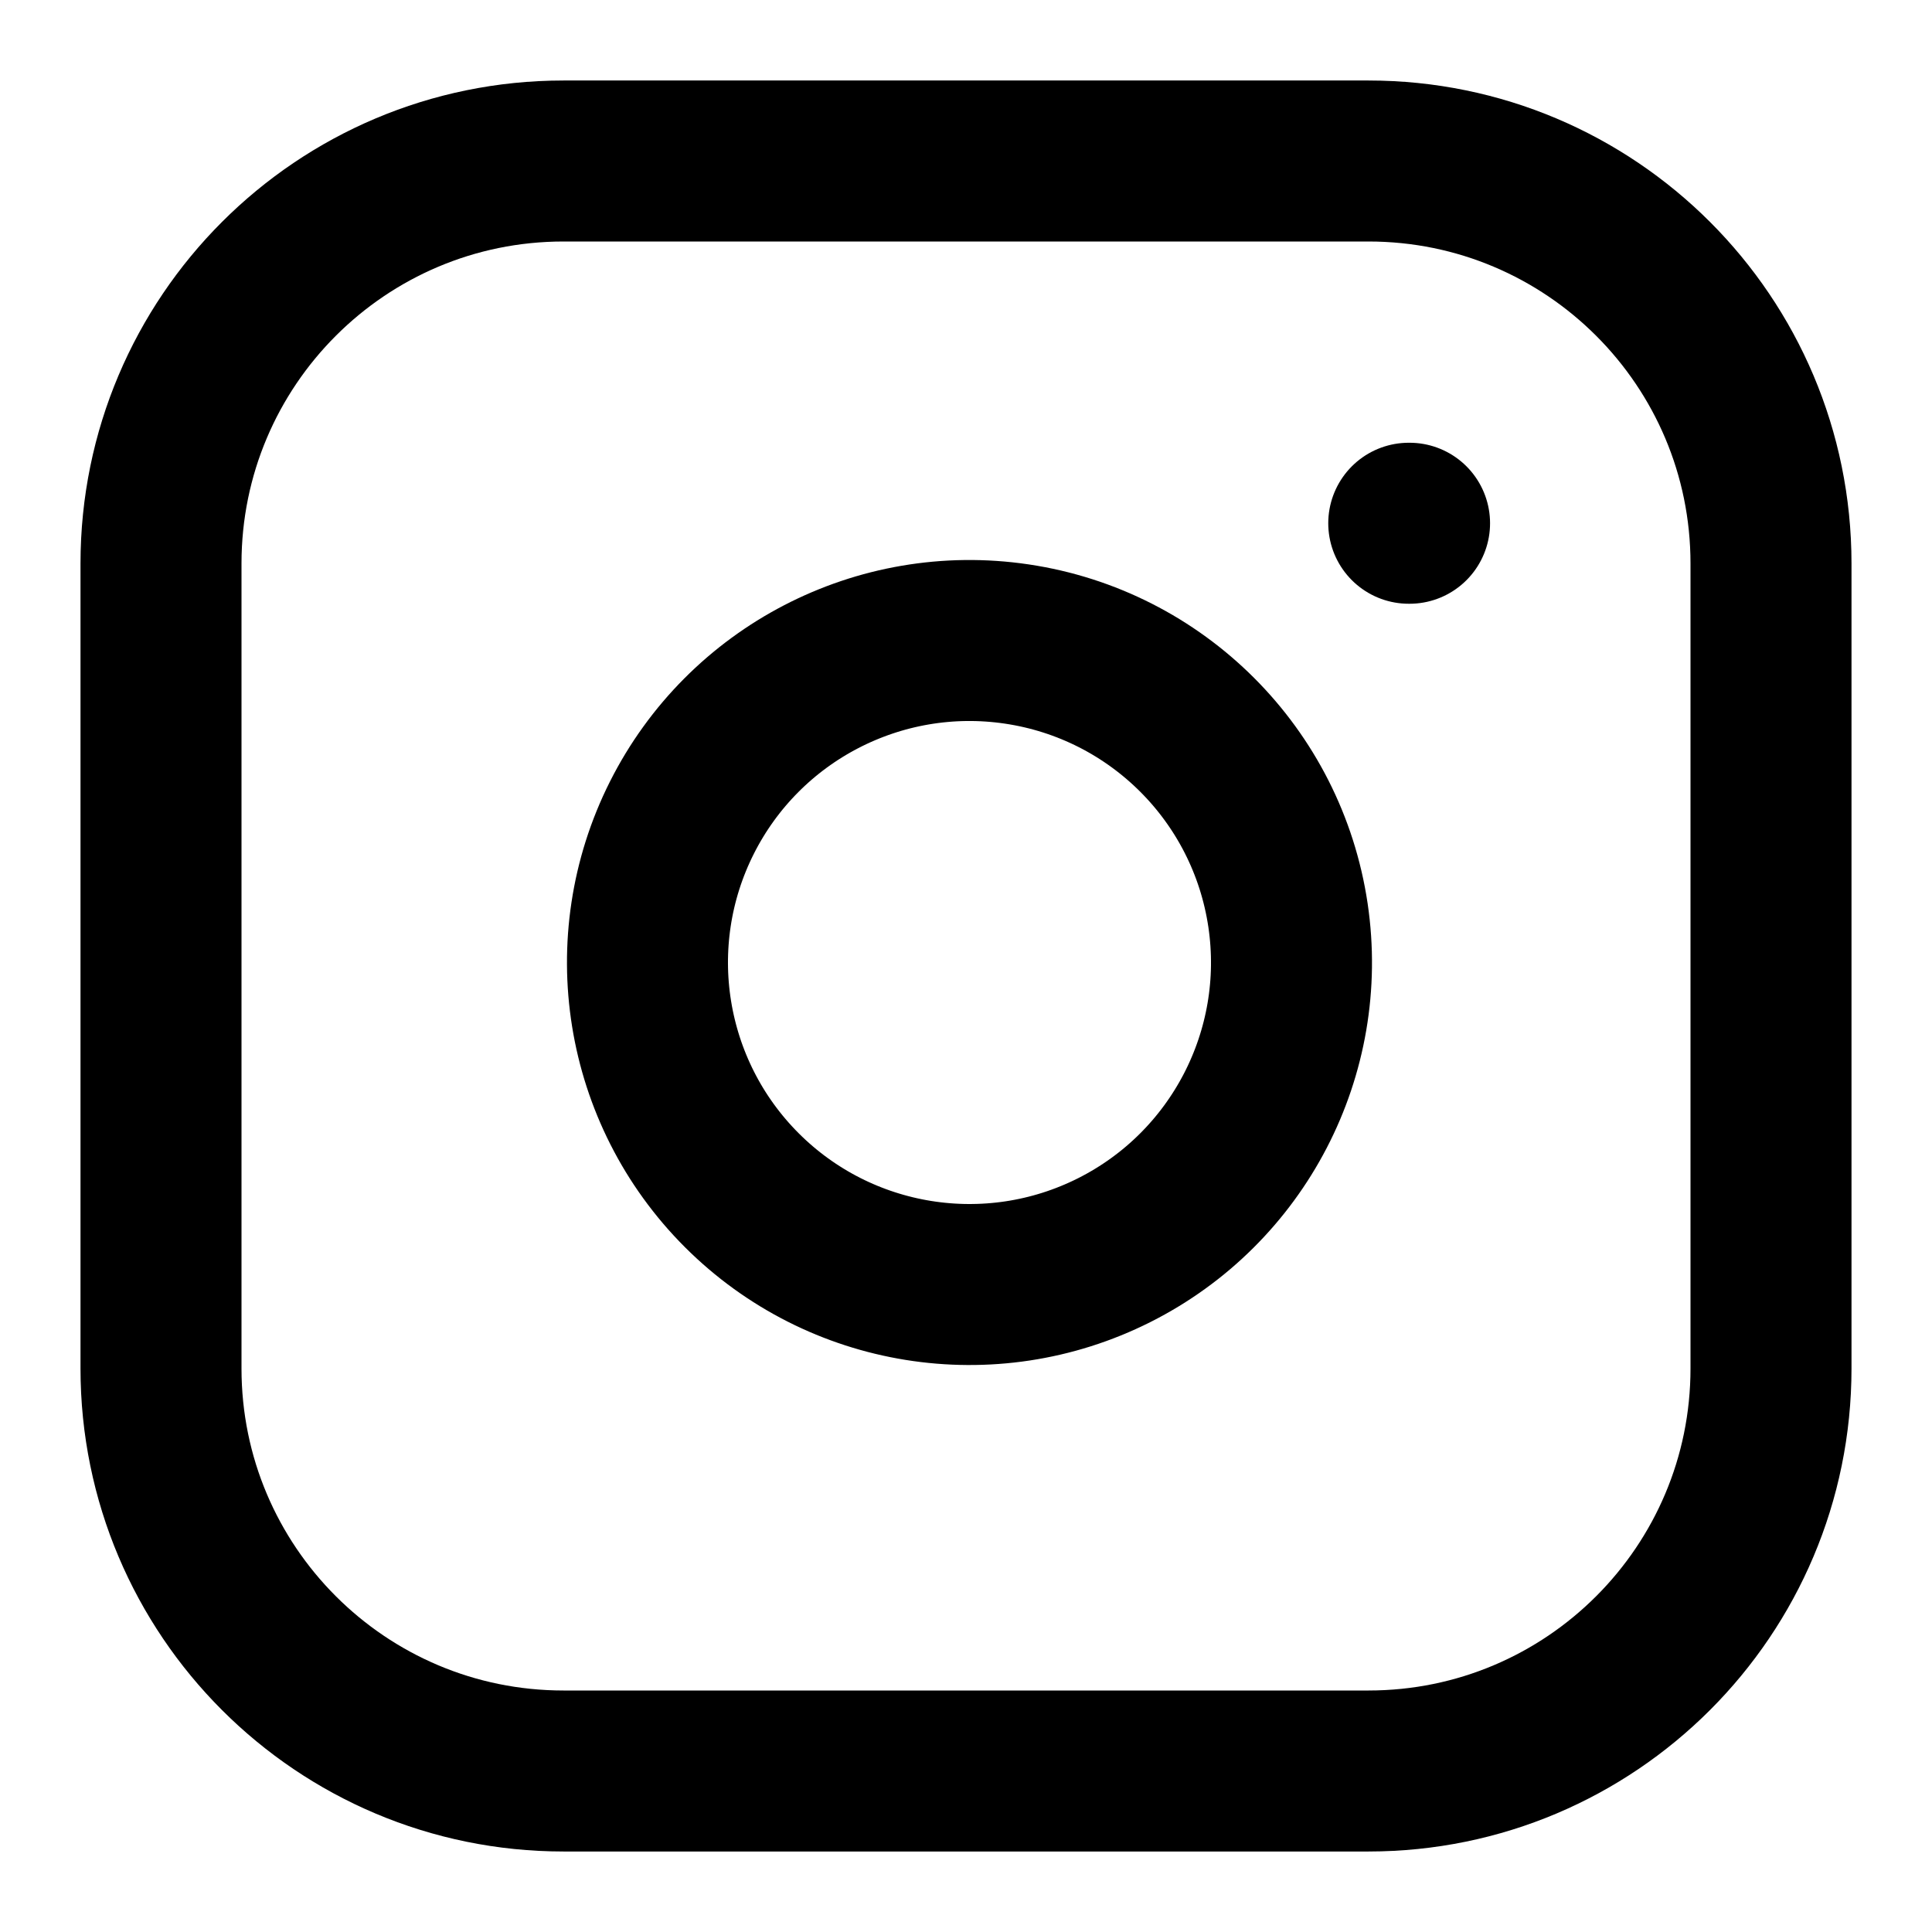
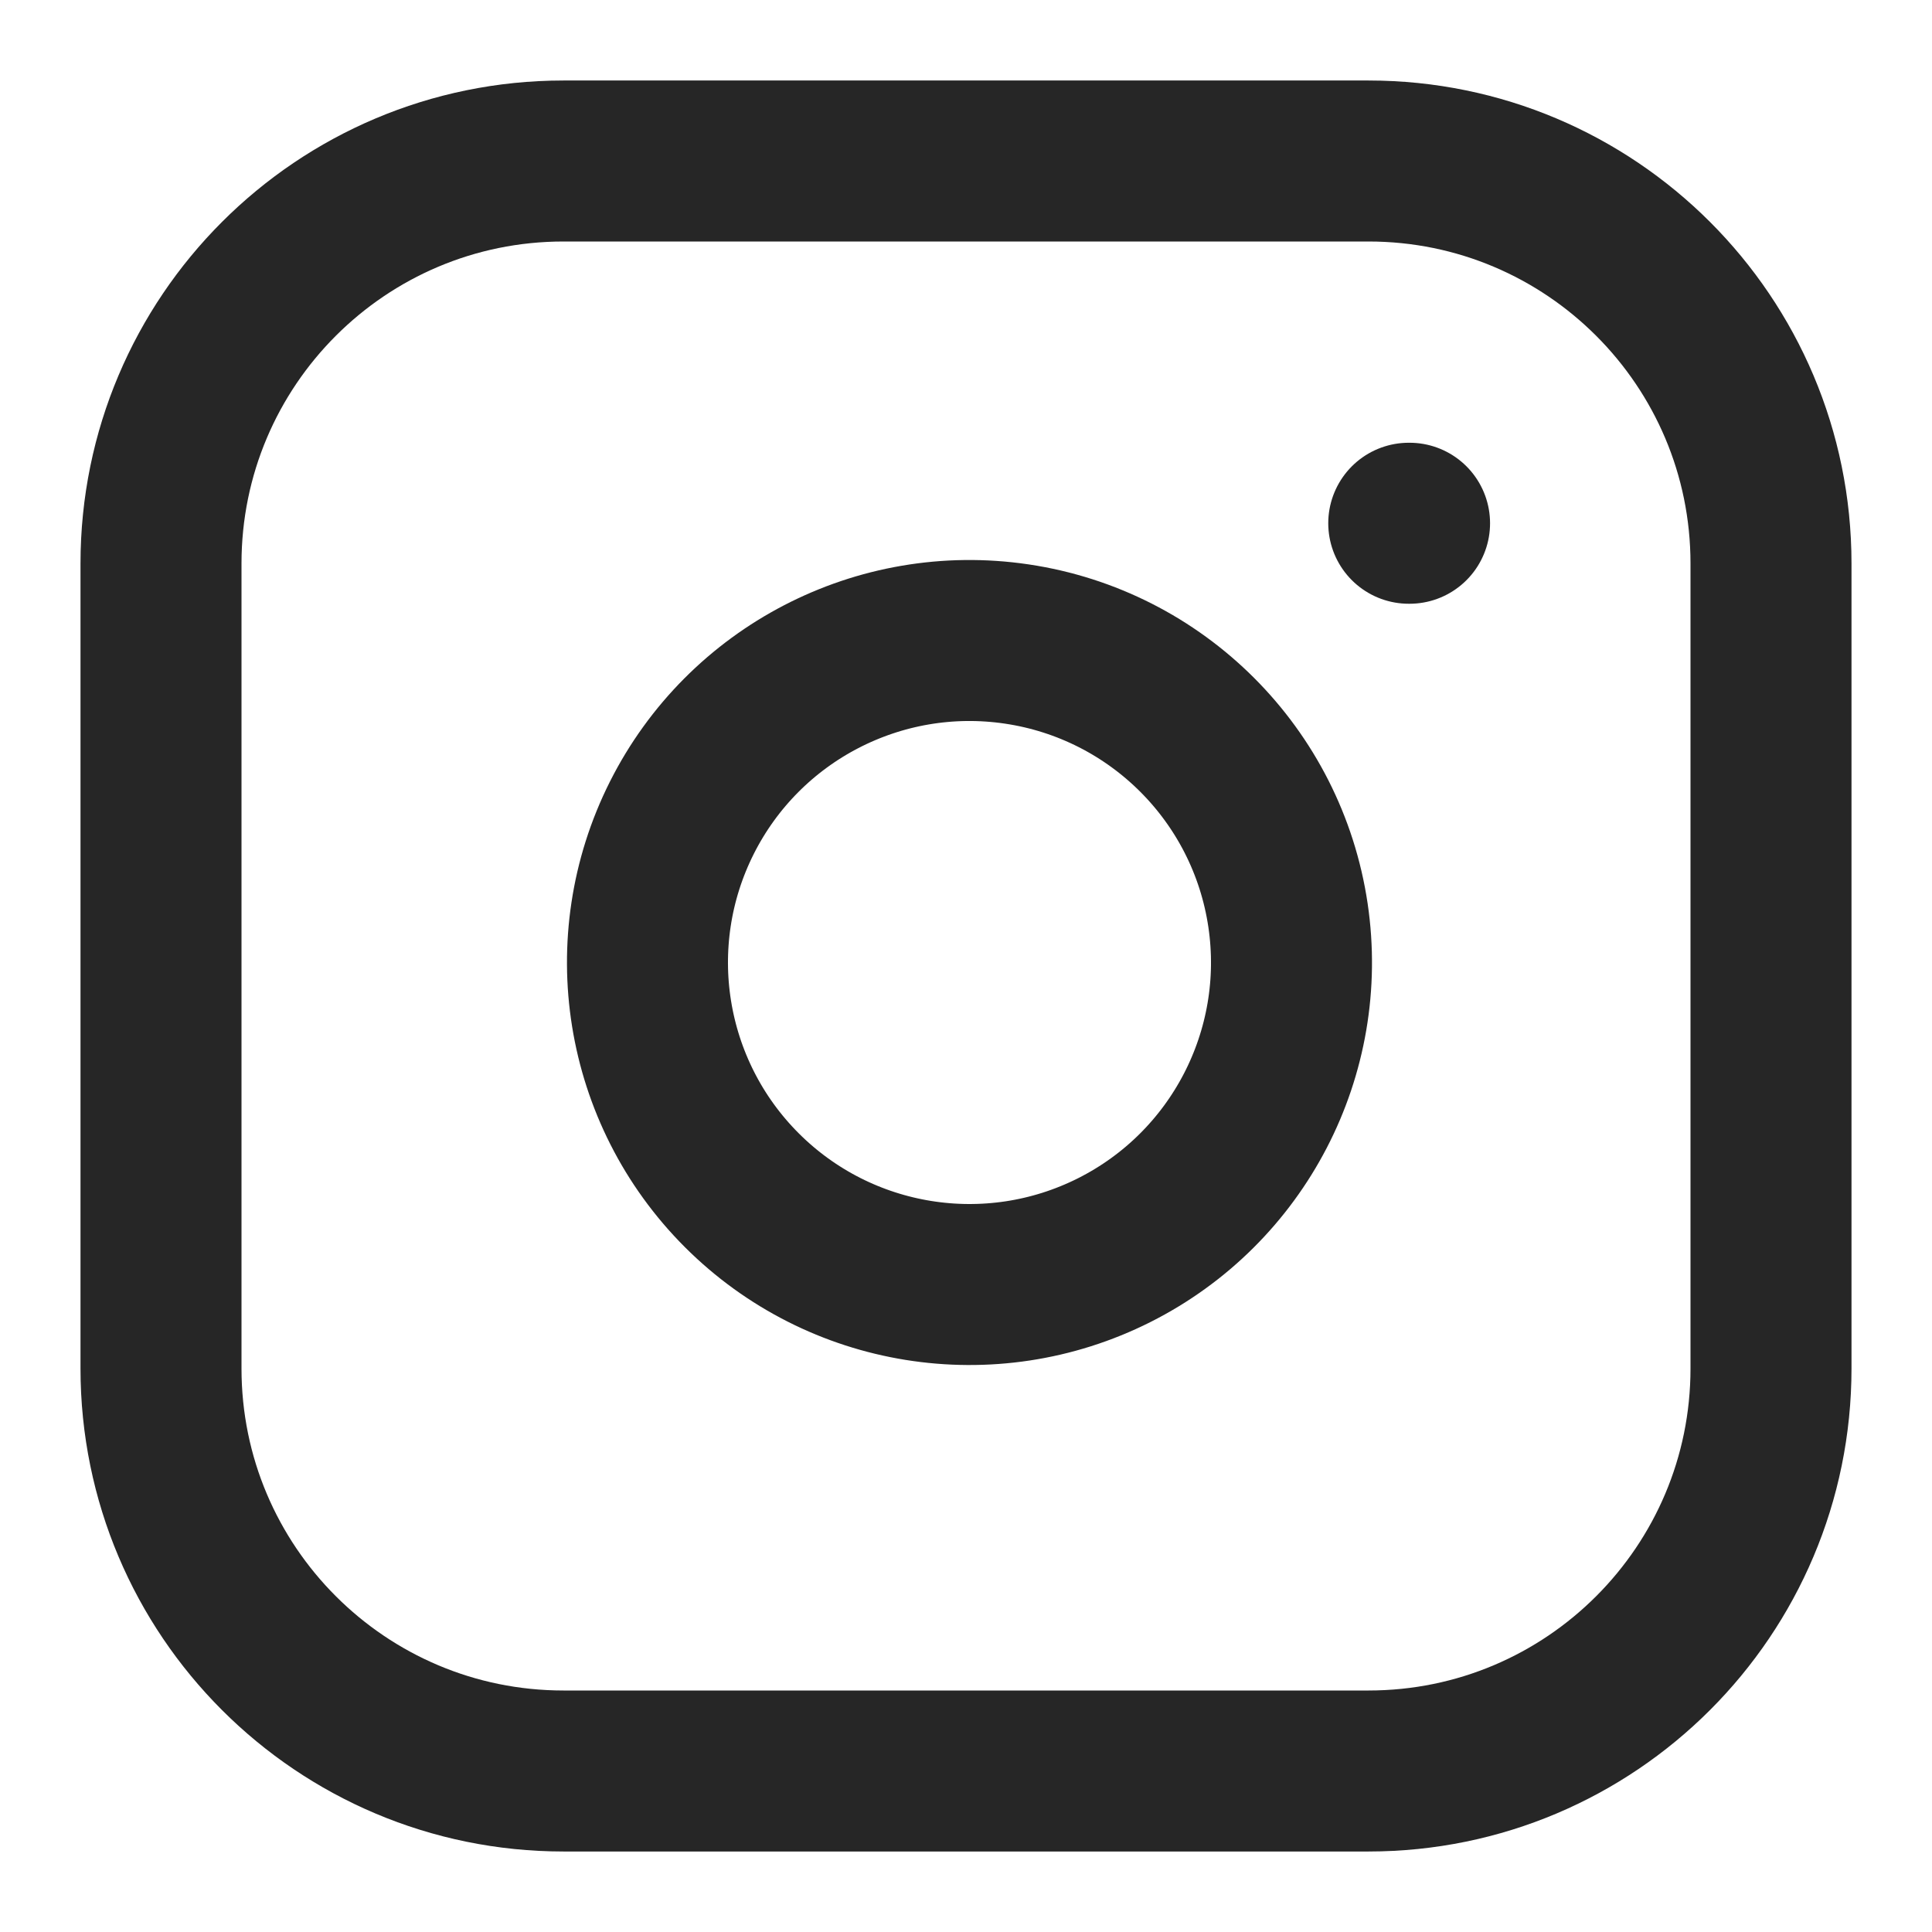
- <svg xmlns="http://www.w3.org/2000/svg" width="24" height="24" viewBox="0 0 24 24" fill="none" stroke="currentColor" stroke-width="2" stroke-linecap="round" stroke-linejoin="round" class="feather feather-instagram">
+ <svg xmlns="http://www.w3.org/2000/svg" width="24" height="24" viewBox="0 0 24 24" fill="none" stroke="rgba(38, 38, 38, 1)" stroke-width="2" stroke-linecap="round" stroke-linejoin="round" class="feather feather-instagram">
  <rect x="2" y="2" width="20" height="20" rx="5" ry="5" />
  <path d="M16 11.37A4 4 0 1 1 12.63 8 4 4 0 0 1 16 11.37z" />
  <line x1="17.5" y1="6.5" x2="17.51" y2="6.5" />
</svg>
